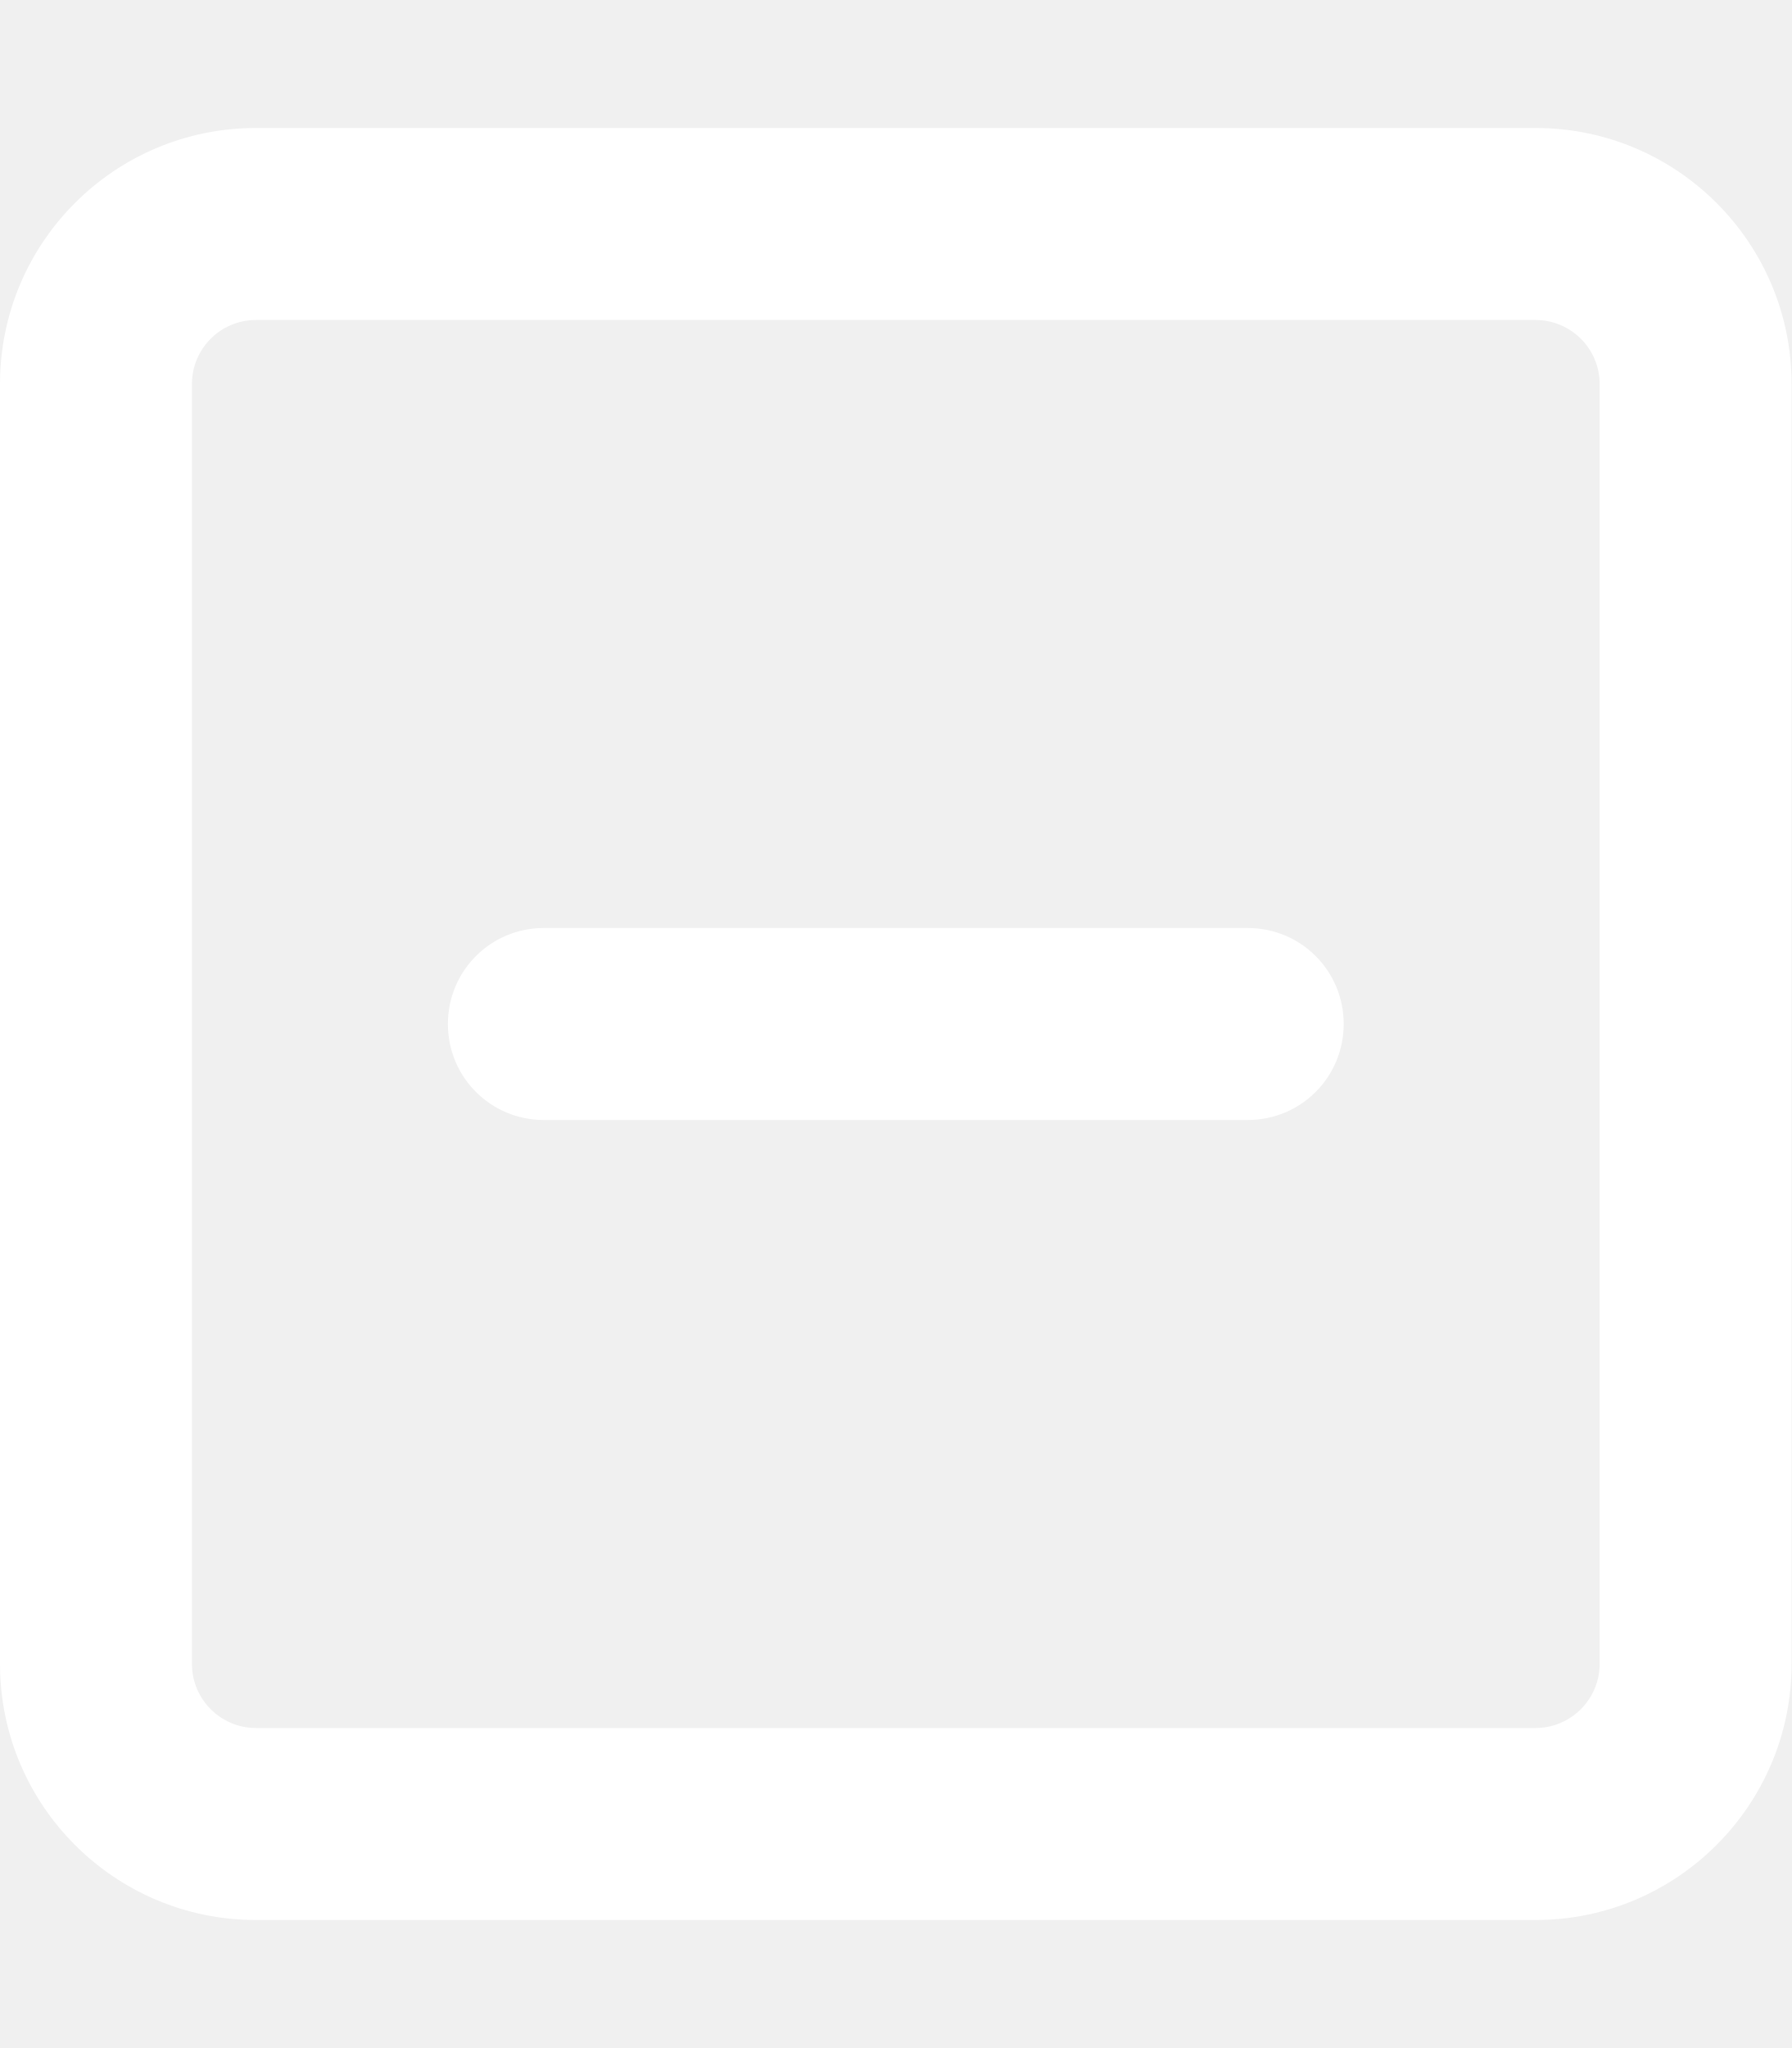
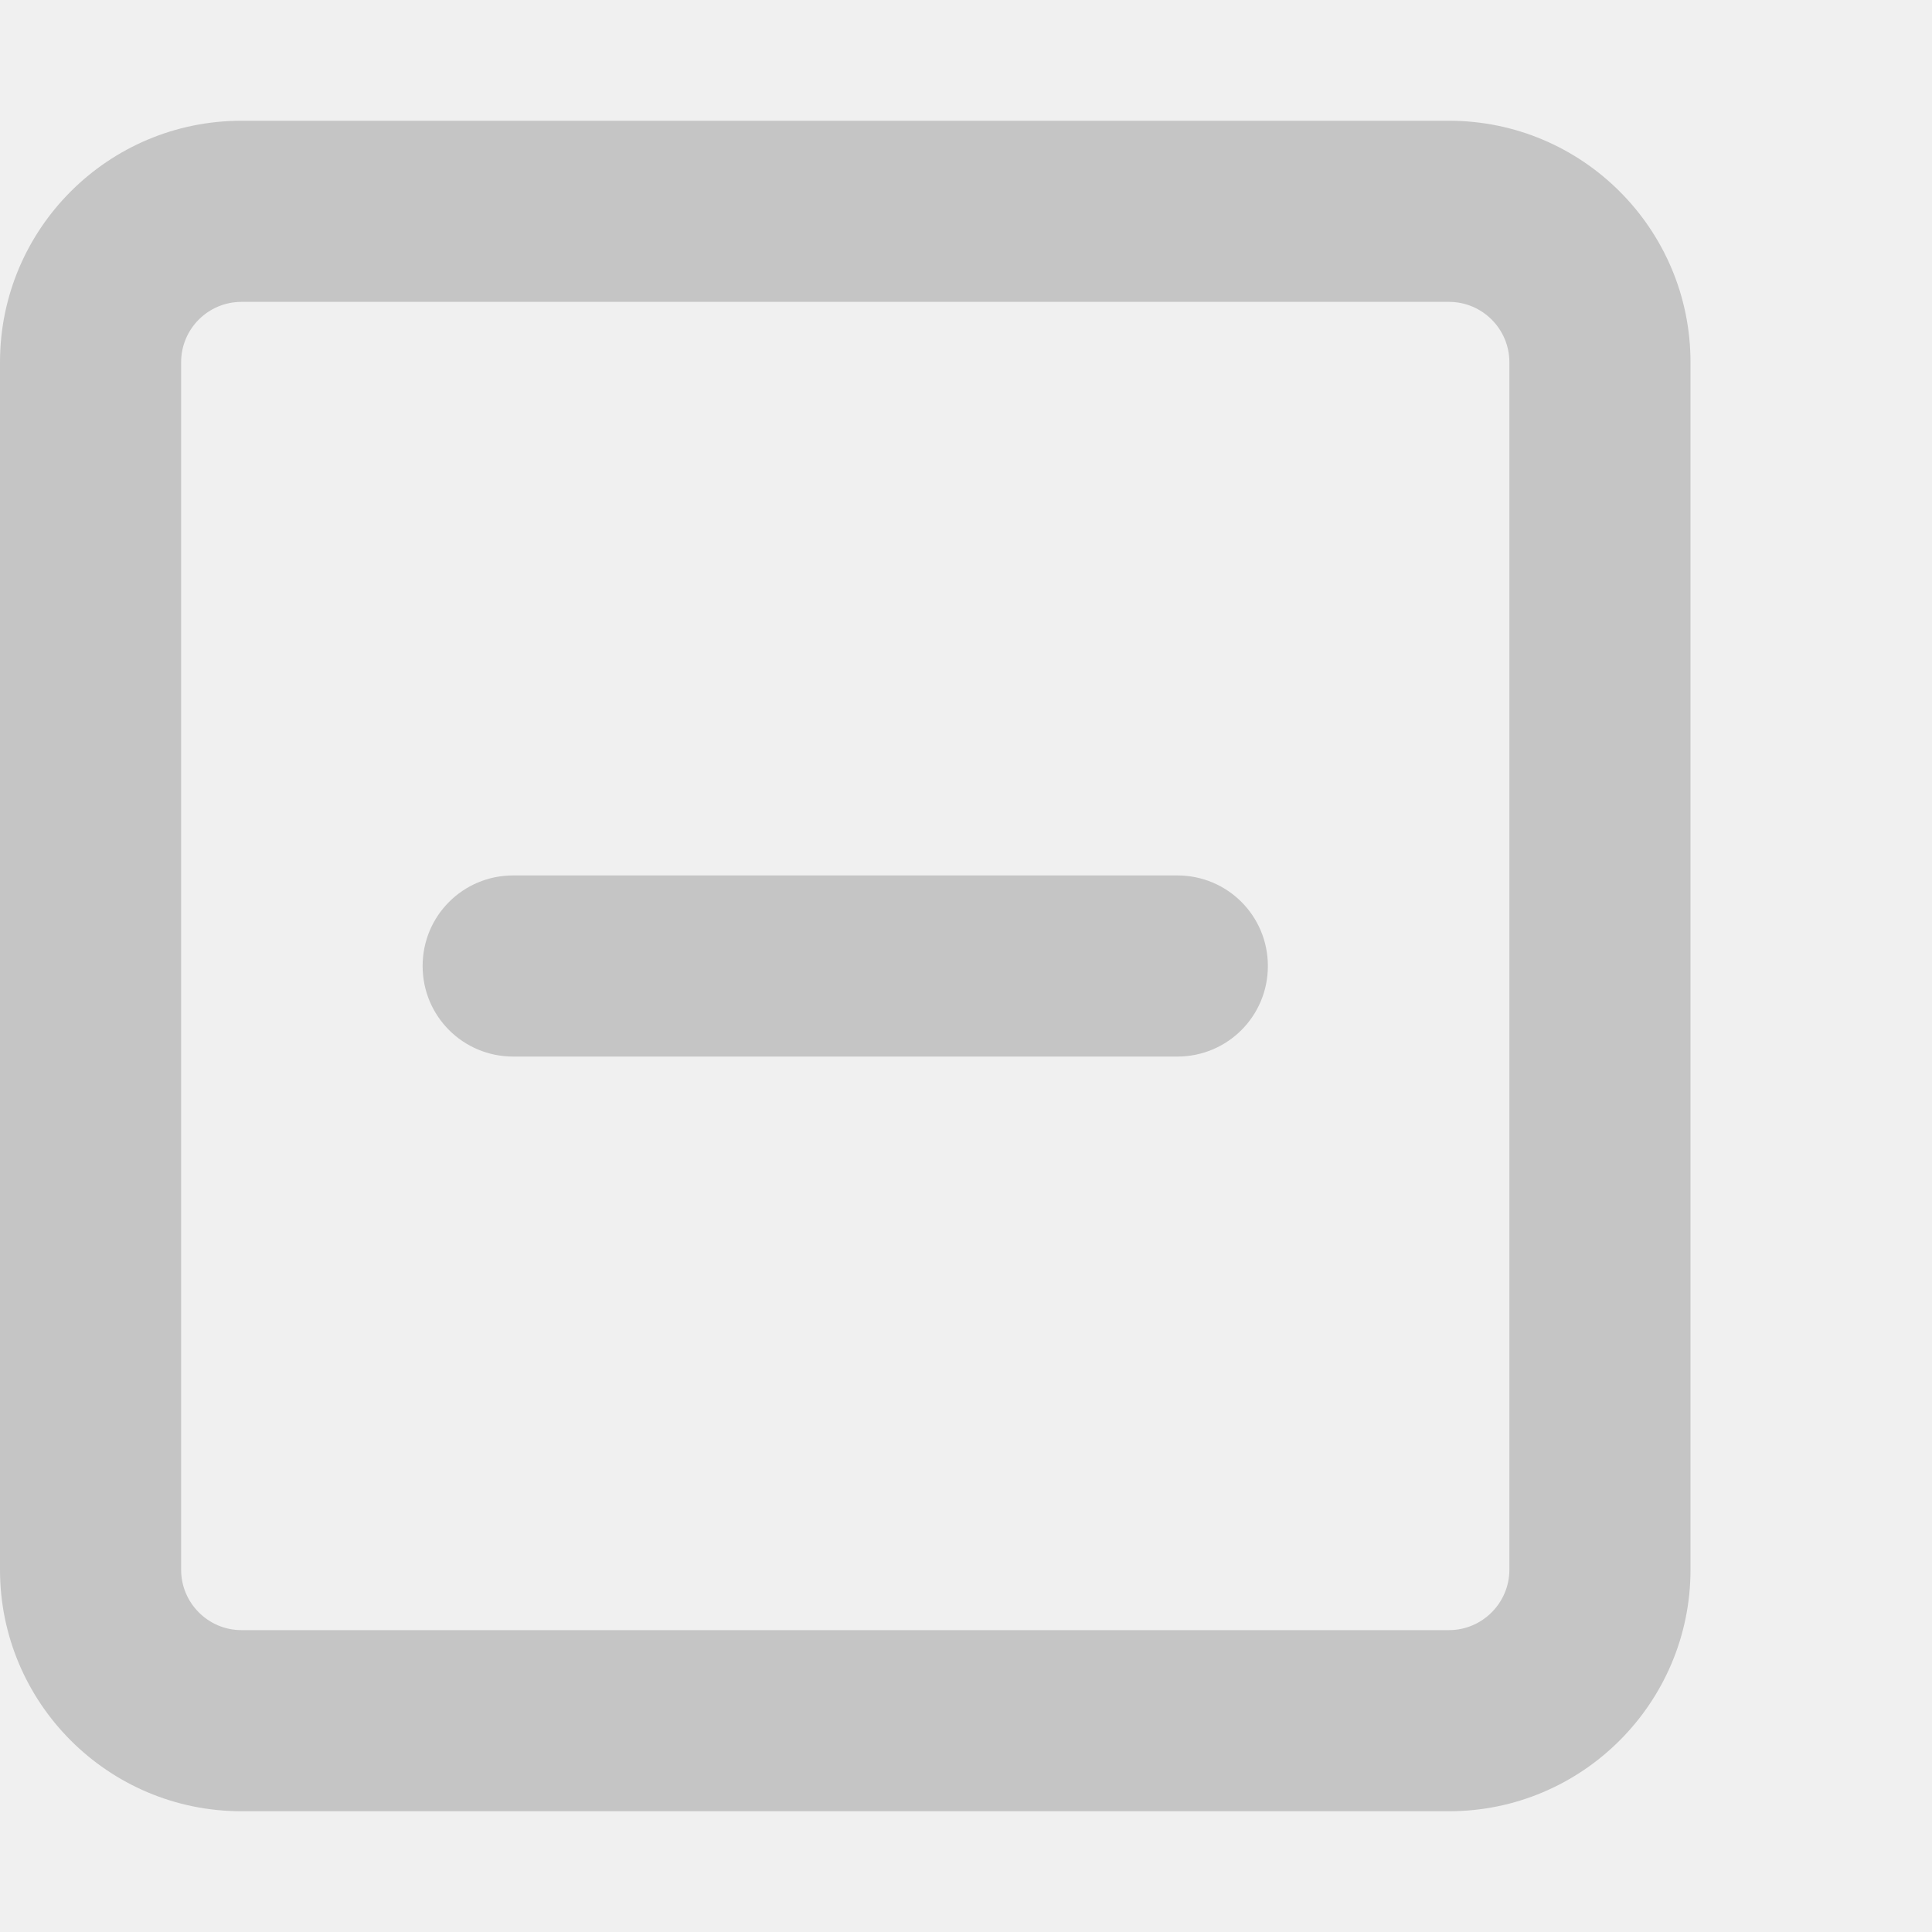
- <svg xmlns="http://www.w3.org/2000/svg" viewBox="0 0 448 512">
-   <path fill="white" d="M312 232C325.3 232 336 242.7 336 256C336 269.3 325.3 280 312 280H136C122.7 280 112 269.3 112 256C112 242.7 122.7 232 136 232H312zM0 96C0 60.65 28.65 32 64 32H384C419.3 32 448 60.65 448 96V416C448 451.3 419.3 480 384 480H64C28.65 480 0 451.3 0 416V96zM48 96V416C48 424.8 55.16 432 64 432H384C392.8 432 400 424.8 400 416V96C400 87.16 392.8 80 384 80H64C55.16 80 48 87.16 48 96z" />
+ <svg xmlns="http://www.w3.org/2000/svg" viewBox="0 0 512 512">
+   <path fill="#c5c5c5" d="M312 232C325.3 232 336 242.7 336 256C336 269.3 325.3 280 312 280H136C122.7 280 112 269.3 112 256C112 242.7 122.7 232 136 232H312zM0 96C0 60.65 28.65 32 64 32H384C419.3 32 448 60.65 448 96V416C448 451.3 419.3 480 384 480H64C28.65 480 0 451.3 0 416V96zM48 96V416C48 424.8 55.16 432 64 432H384C392.8 432 400 424.8 400 416V96C400 87.16 392.8 80 384 80H64C55.16 80 48 87.16 48 96z" />
</svg>
